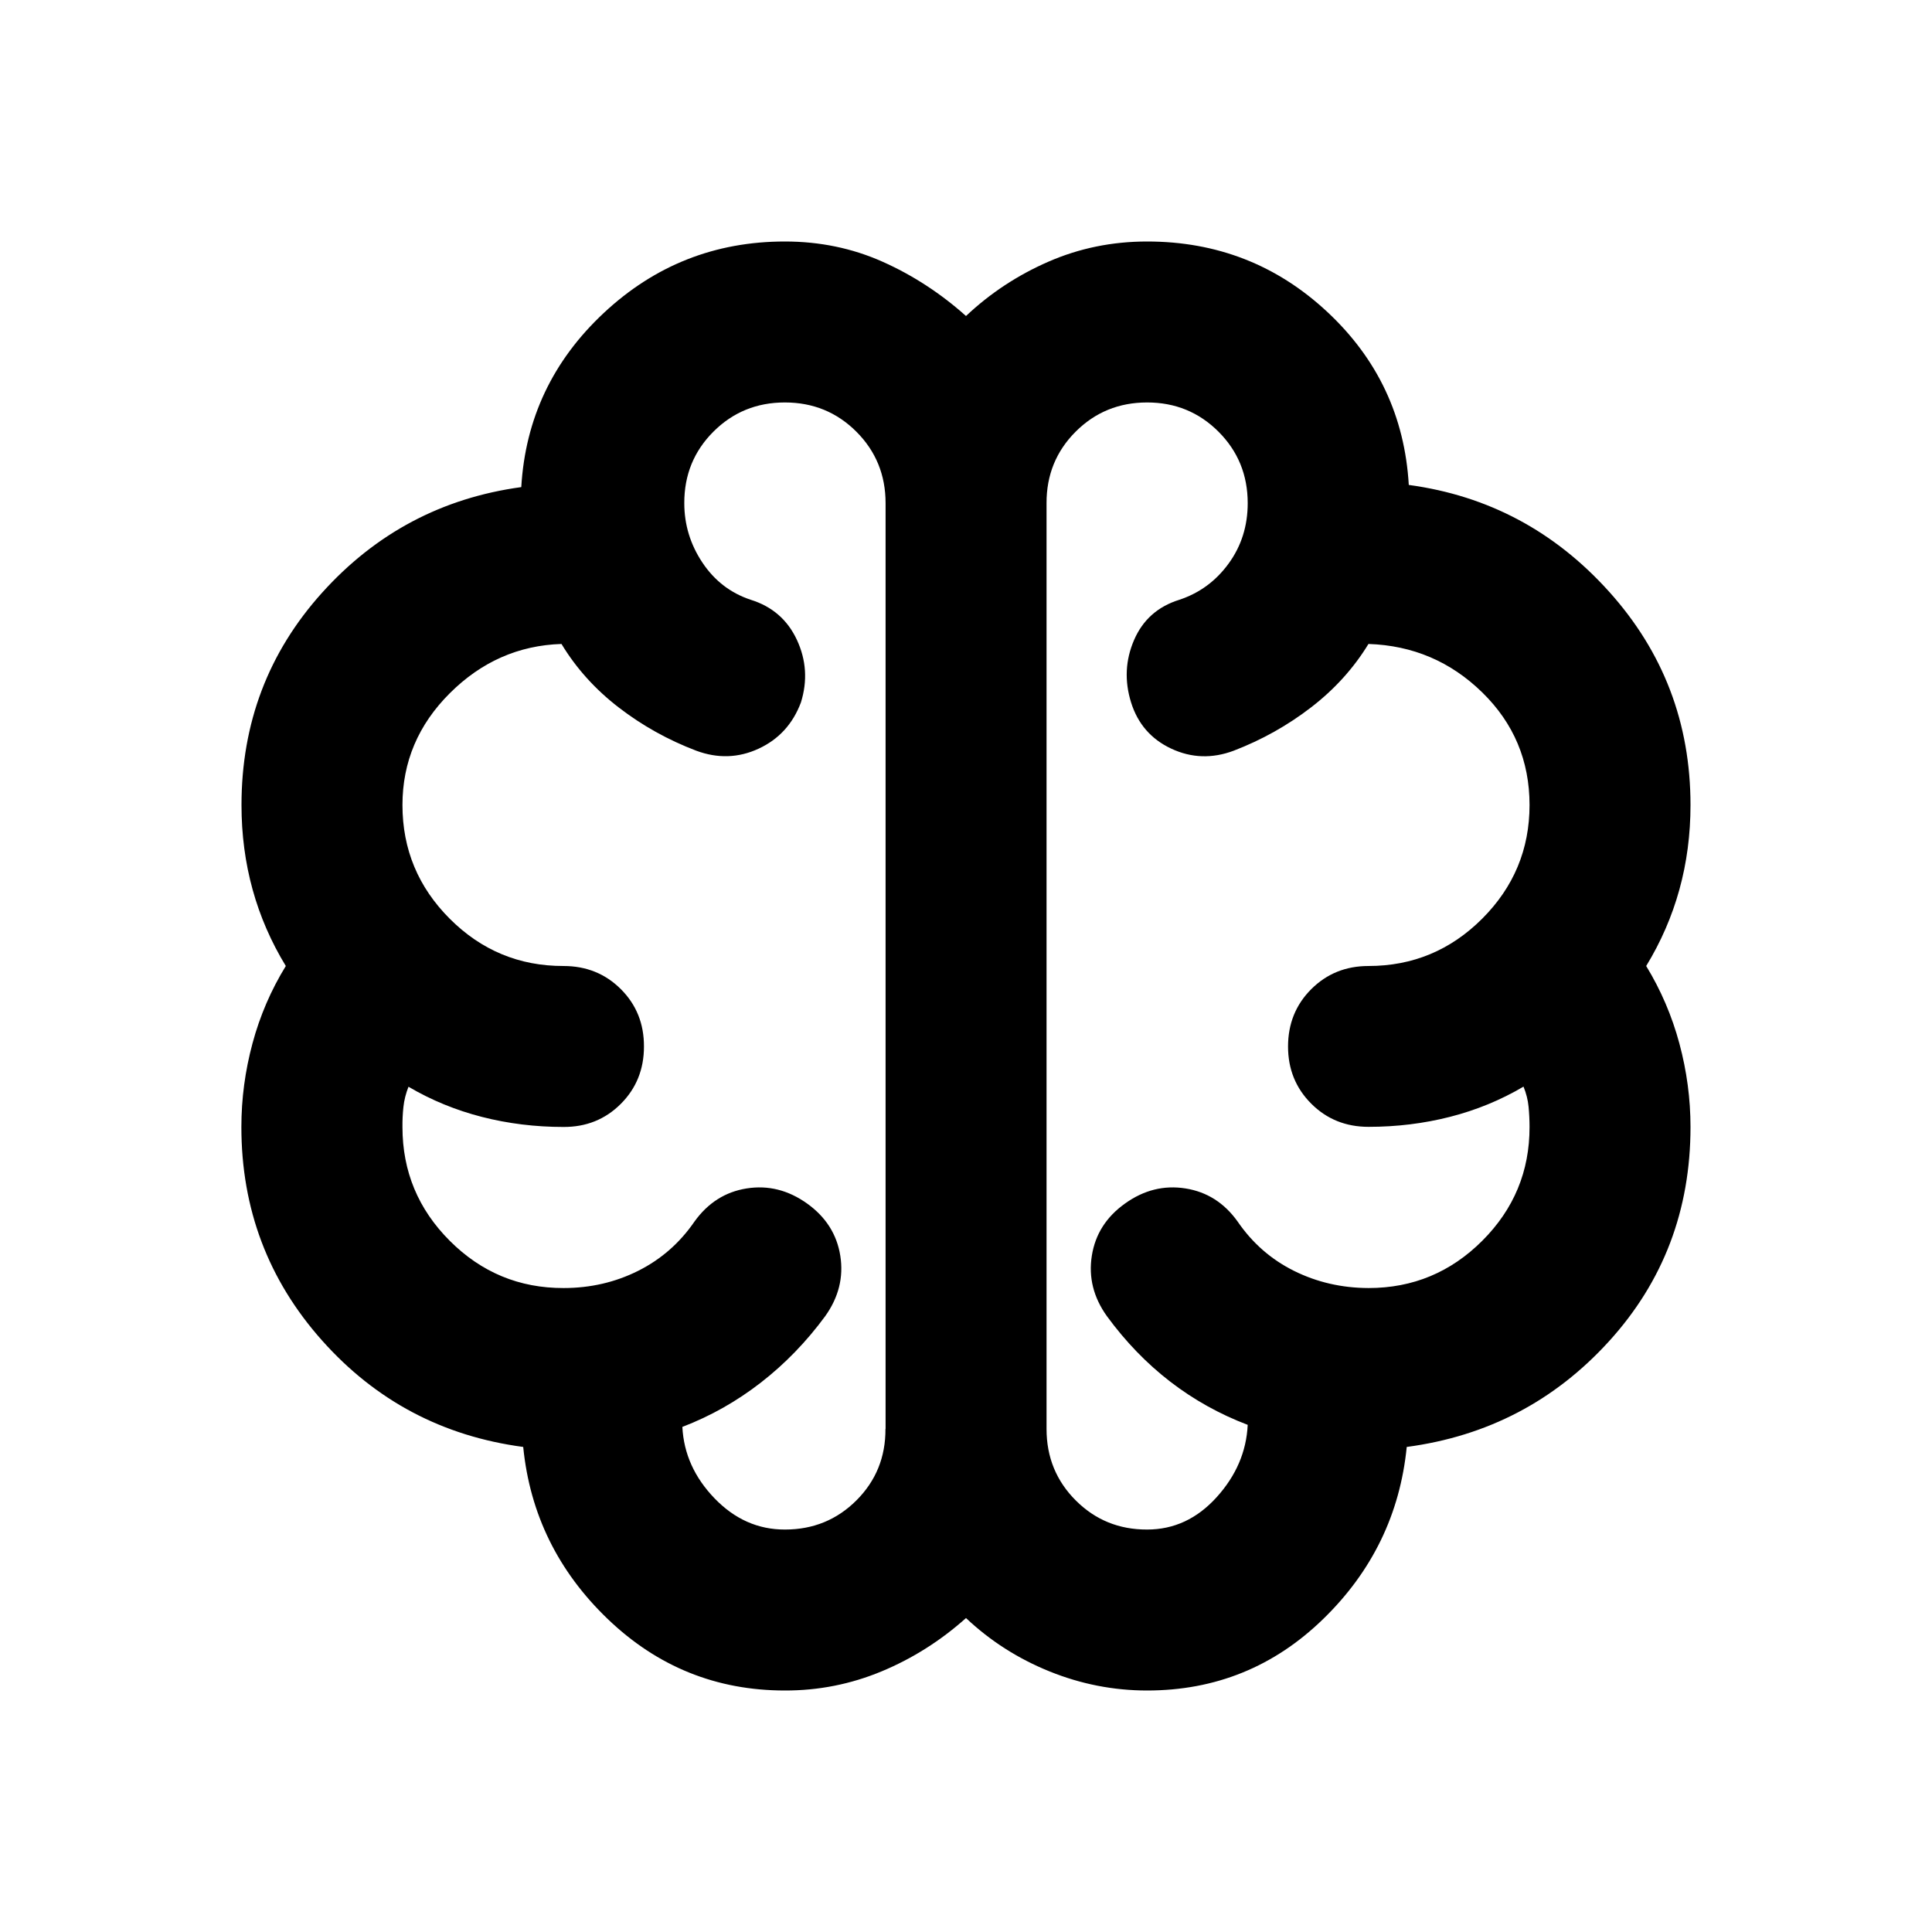
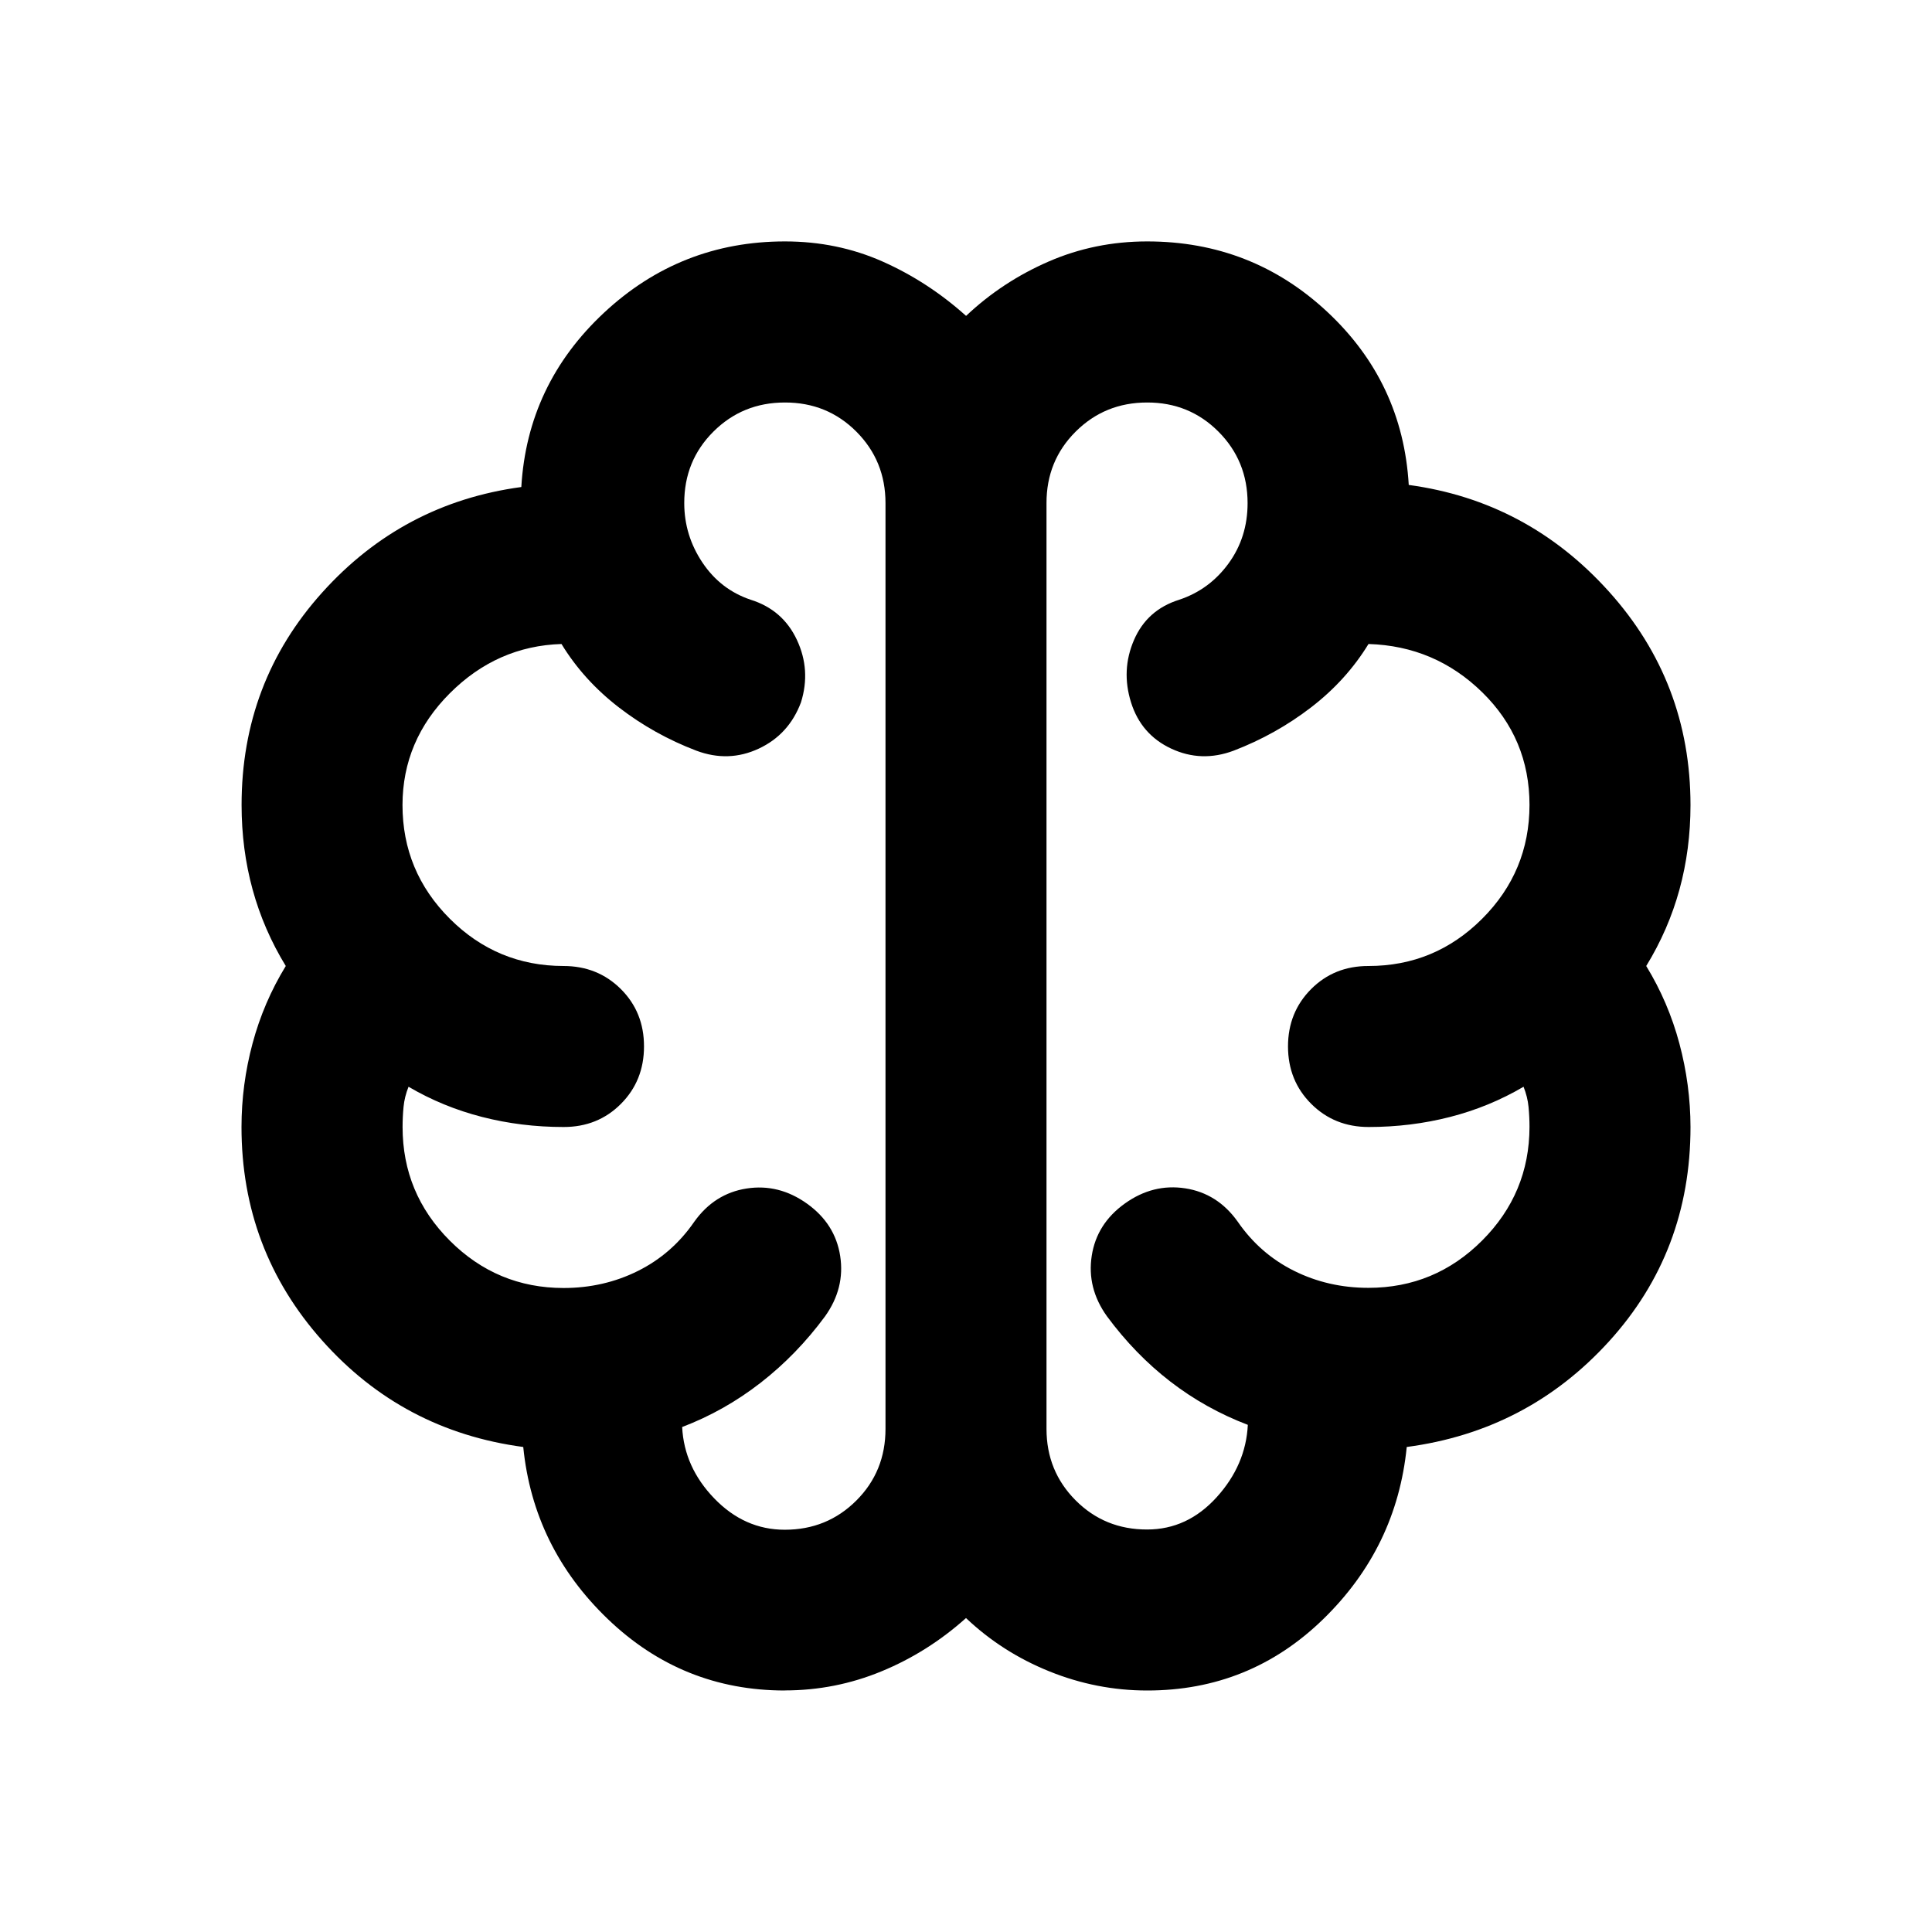
- <svg xmlns="http://www.w3.org/2000/svg" height="24px" viewBox="0 0 16 16" width="24px" fill="#000000" version="1.1" id="svg1">
+ <svg xmlns="http://www.w3.org/2000/svg" height="24px" viewBox="0 0 24 24" width="24px" fill="#000000" version="1.1" id="svg1">
  <defs id="defs1" />
-   <path d="M 6.5 14 q -0.85 0 -1.467 -0.592 T 4.333 11.983 q -1 -0.133 -1.667 -0.883 t -0.667 -1.767 q 0 -0.35 0.092 -0.692 T 2.367 8 q -0.183 -0.3 -0.275 -0.633 t -0.092 -0.7 q 0 -1.017 0.667 -1.758 t 1.65 -0.875 q 0.05 -0.85 0.683 -1.442 t 1.5 -0.592 q 0.433 0 0.808 0.167 t 0.692 0.45 q 0.3 -0.283 0.683 -0.45 t 0.817 -0.167 q 0.867 0 1.492 0.583 t 0.675 1.433 q 0.983 0.133 1.658 0.883 T 14 6.667 q 0 0.367 -0.092 0.7 T 13.633 8 q 0.183 0.3 0.275 0.642 T 14 9.333 q 0 1.033 -0.675 1.775 T 11.65 11.983 q -0.083 0.833 -0.692 1.425 T 9.5 14 q -0.417 0 -0.808 -0.158 T 8 13.4 q -0.317 0.283 -0.7 0.442 t -0.8 0.158 Z m 2.167 -9.833 v 7.667 q 0 0.35 0.242 0.592 T 9.5 12.667 q 0.333 0 0.575 -0.267 t 0.258 -0.6 q -0.35 -0.133 -0.642 -0.358 T 9.167 10.9 q -0.167 -0.233 -0.125 -0.5 t 0.275 -0.433 q 0.233 -0.167 0.5 -0.125 t 0.433 0.275 q 0.183 0.267 0.467 0.408 t 0.617 0.142 q 0.55 0 0.942 -0.392 T 12.667 9.333 q 0 -0.083 -0.008 -0.167 t -0.042 -0.167 q -0.283 0.167 -0.608 0.25 t -0.675 0.083 q -0.283 0 -0.475 -0.192 T 10.667 8.667 q 0 -0.283 0.192 -0.475 T 11.333 8 q 0.55 0 0.942 -0.392 T 12.667 6.667 q 0 -0.55 -0.392 -0.933 T 11.333 5.333 q -0.183 0.3 -0.475 0.525 T 10.217 6.217 q -0.267 0.1 -0.517 -0.017 t -0.333 -0.383 q -0.083 -0.267 0.025 -0.517 t 0.375 -0.333 q 0.25 -0.083 0.408 -0.3 t 0.158 -0.5 q 0 -0.35 -0.242 -0.592 T 9.5 3.333 q -0.35 0 -0.592 0.242 T 8.667 4.167 Z m -1.333 7.667 v -7.667 q 0 -0.35 -0.242 -0.592 T 6.5 3.333 q -0.35 0 -0.592 0.242 T 5.667 4.167 q 0 0.267 0.15 0.492 t 0.4 0.308 q 0.267 0.083 0.383 0.333 t 0.033 0.517 q -0.1 0.267 -0.35 0.383 t -0.517 0.017 q -0.35 -0.133 -0.642 -0.358 T 4.65 5.333 q -0.533 0.017 -0.925 0.408 T 3.333 6.667 q 0 0.55 0.392 0.942 T 4.667 8 q 0.283 0 0.475 0.192 T 5.333 8.667 q 0 0.283 -0.192 0.475 T 4.667 9.333 q -0.35 0 -0.675 -0.083 T 3.383 9 q -0.033 0.083 -0.042 0.167 t -0.008 0.167 q 0 0.55 0.392 0.942 T 4.667 10.667 q 0.333 0 0.617 -0.142 t 0.467 -0.408 q 0.167 -0.233 0.433 -0.275 t 0.5 0.125 q 0.233 0.167 0.275 0.433 t -0.125 0.5 q -0.233 0.317 -0.533 0.55 t -0.65 0.367 q 0.017 0.333 0.267 0.592 t 0.583 0.258 q 0.35 0 0.592 -0.242 T 7.333 11.833 Z m 0.667 -3.833 Z" id="path1" />
+   <path d="M 9.75 21 q -1.275 0 -2.2 -0.888 T 6.5 17.975 q -1.5 -0.2 -2.5 -1.325 t -1 -2.65 q 0 -0.525 0.137 -1.037 T 3.55 12 q -0.275 -0.45 -0.412 -0.95 t -0.137 -1.05 q 0 -1.525 1 -2.638 t 2.475 -1.312 q 0.075 -1.275 1.025 -2.163 t 2.25 -0.888 q 0.65 0 1.213 0.25 t 1.037 0.675 q 0.45 -0.425 1.025 -0.675 t 1.225 -0.25 q 1.3 0 2.237 0.875 t 1.012 2.15 q 1.475 0.2 2.487 1.325 T 21 10 q 0 0.55 -0.137 1.05 T 20.45 12 q 0.275 0.45 0.412 0.963 T 21 14 q 0 1.55 -1.012 2.663 T 17.475 17.975 q -0.125 1.25 -1.037 2.138 T 14.25 21 q -0.625 0 -1.213 -0.237 T 12 20.1 q -0.475 0.425 -1.05 0.662 t -1.2 0.237 Z m 3.25 -14.75 v 11.5 q 0 0.525 0.362 0.888 T 14.25 19 q 0.5 0 0.863 -0.4 t 0.388 -0.9 q -0.525 -0.2 -0.963 -0.538 T 13.75 16.35 q -0.25 -0.35 -0.188 -0.75 t 0.412 -0.65 q 0.35 -0.25 0.75 -0.188 t 0.65 0.412 q 0.275 0.4 0.7 0.612 t 0.925 0.212 q 0.825 0 1.412 -0.587 T 19 14 q 0 -0.125 -0.012 -0.25 t -0.062 -0.25 q -0.425 0.25 -0.912 0.375 t -1.012 0.125 q -0.425 0 -0.713 -0.287 T 16 13 q 0 -0.425 0.287 -0.713 T 17 12 q 0.825 0 1.412 -0.587 T 19 10 q 0 -0.825 -0.587 -1.4 T 17 8 q -0.275 0.45 -0.713 0.787 T 15.325 9.325 q -0.4 0.15 -0.775 -0.025 t -0.5 -0.575 q -0.125 -0.4 0.037 -0.775 t 0.562 -0.5 q 0.375 -0.125 0.612 -0.45 t 0.237 -0.75 q 0 -0.525 -0.362 -0.888 T 14.25 5 q -0.525 0 -0.888 0.362 T 13 6.25 Z m -2 11.5 v -11.5 q 0 -0.525 -0.362 -0.888 T 9.75 5 q -0.525 0 -0.888 0.362 T 8.5 6.25 q 0 0.4 0.225 0.737 t 0.6 0.463 q 0.4 0.125 0.575 0.5 t 0.05 0.775 q -0.15 0.4 -0.525 0.575 t -0.775 0.025 q -0.525 -0.2 -0.963 -0.538 T 6.975 8 q -0.8 0.025 -1.387 0.612 T 5 10 q 0 0.825 0.587 1.412 T 7 12 q 0.425 0 0.713 0.287 T 8 13 q 0 0.425 -0.287 0.713 T 7 14 q -0.525 0 -1.012 -0.125 T 5.075 13.5 q -0.05 0.125 -0.062 0.25 t -0.012 0.25 q 0 0.825 0.587 1.412 T 7 16 q 0.5 0 0.925 -0.212 t 0.7 -0.612 q 0.25 -0.35 0.65 -0.412 t 0.75 0.188 q 0.35 0.25 0.412 0.65 t -0.188 0.75 q -0.35 0.475 -0.8 0.825 t -0.975 0.55 q 0.025 0.5 0.4 0.888 t 0.875 0.388 q 0.525 0 0.888 -0.362 T 11 17.75 Z m 1 -5.75 Z" id="path1" />
</svg>
